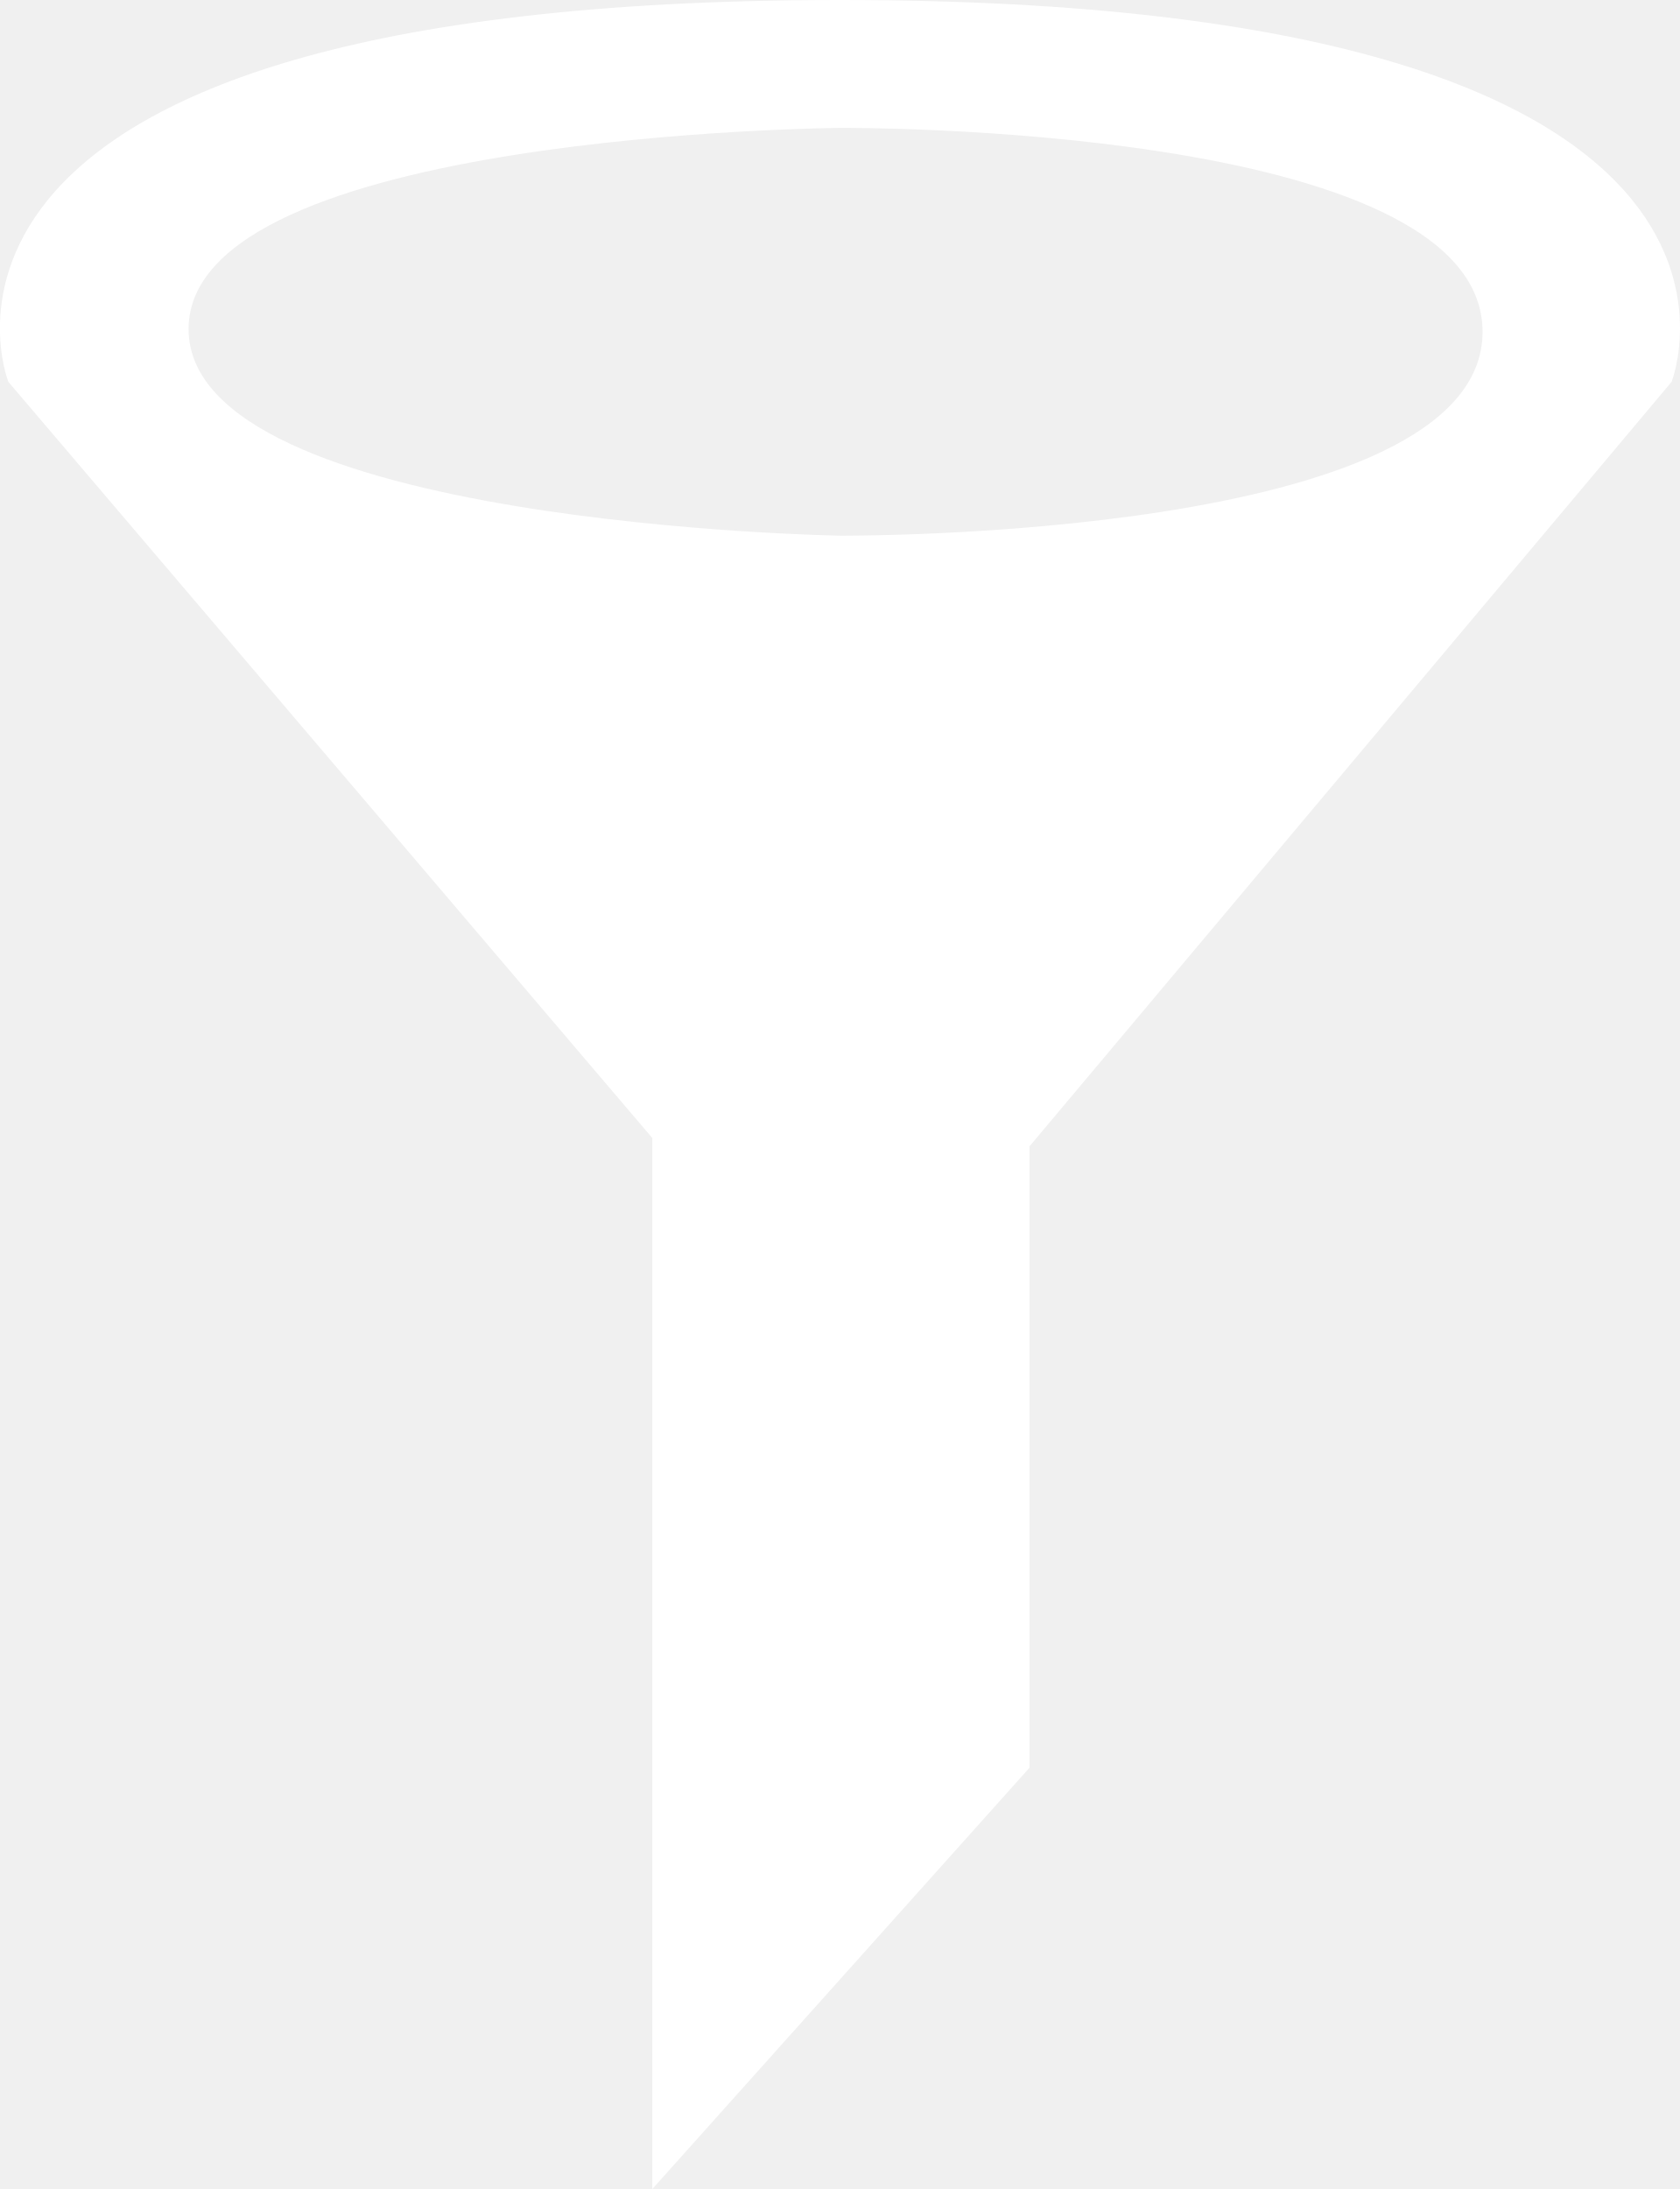
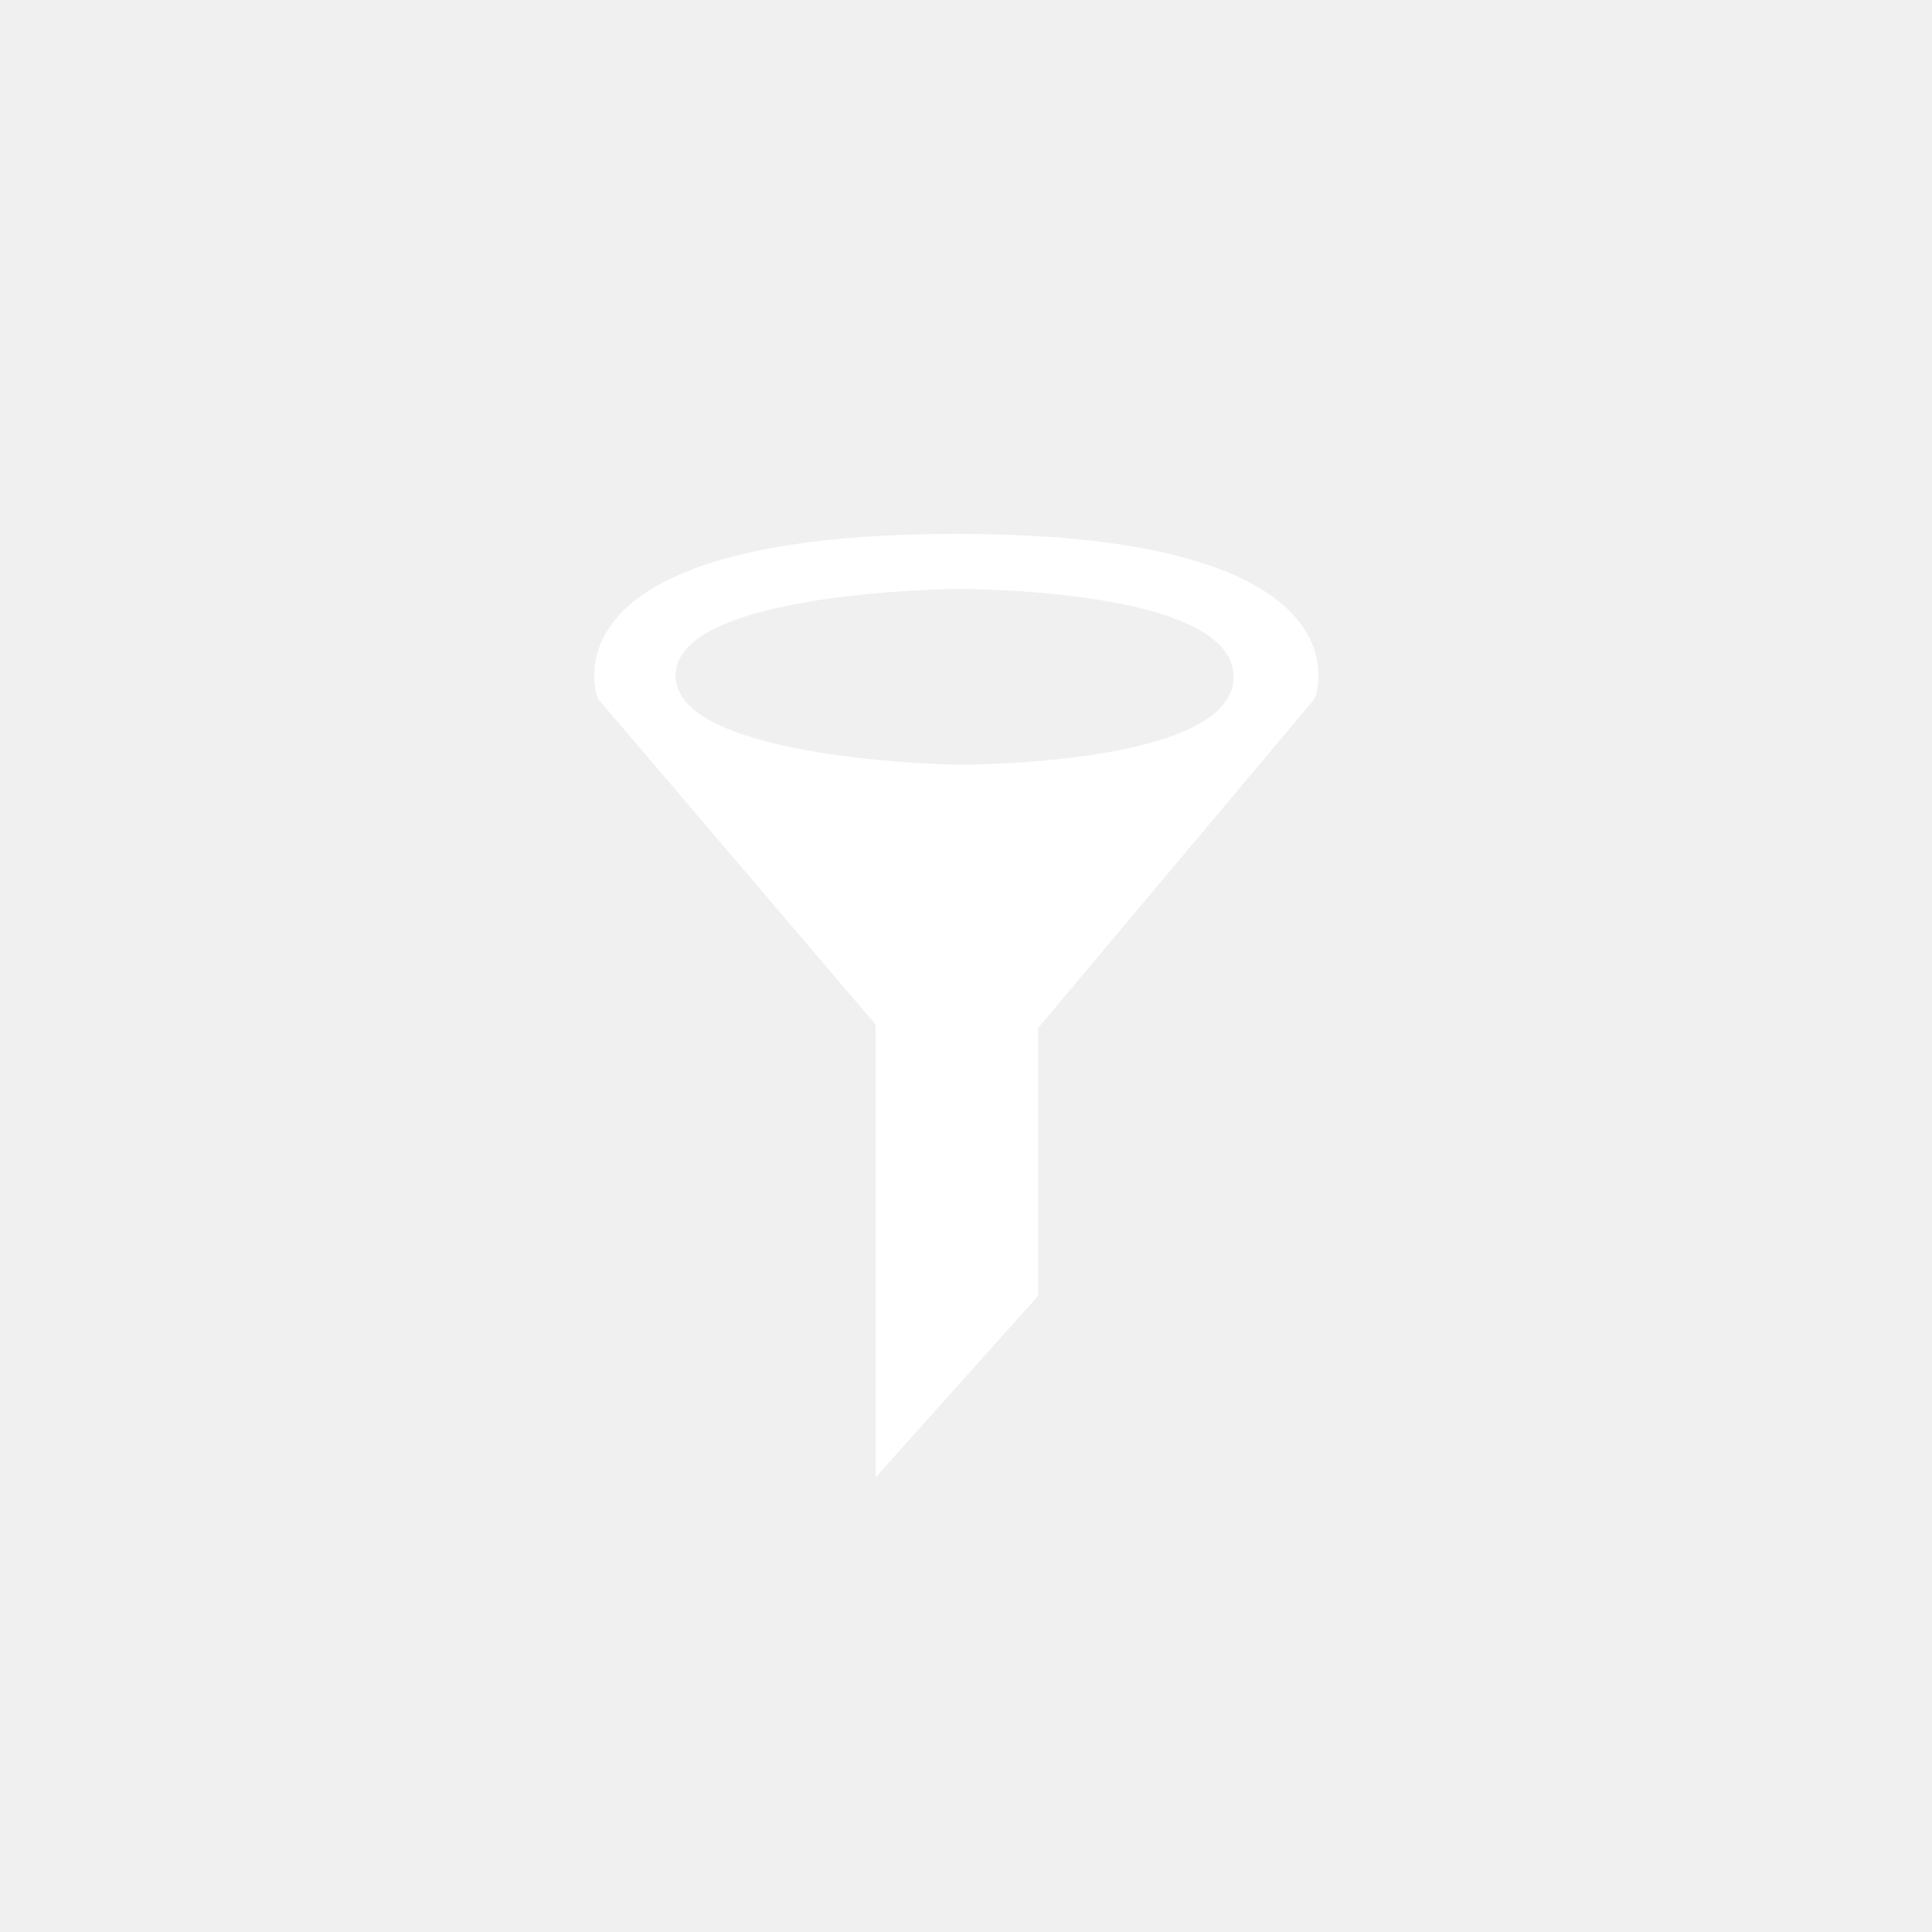
- <svg xmlns="http://www.w3.org/2000/svg" viewBox="0 0 36.26 47.24">
+ <svg xmlns="http://www.w3.org/2000/svg" id="Layer_1" data-name="Layer 1" viewBox="0 0 850 850">
  <defs>
    <style>.cls-1{fill:#fff;}</style>
  </defs>
-   <g id="Layer_2" data-name="Layer 2">
-     <g id="Layer_1-2" data-name="Layer 1">
-       <g id="white_imagery_text" data-name="white imagery + text">
-         <path class="cls-1" d="M18.13,0C-3.09,0,.18,8.24.18,8.24l13.9,16.32V47.24l8.14-9.09V24.74L36.08,8.24S39.35,0,18.13,0Zm0,11.56S4.07,11.33,4.07,7.1,18.13,2.76,18.13,2.76,32,2.66,32,7.16,18.13,11.56,18.13,11.56Z" />
-       </g>
-     </g>
+   <g id="white_imagery_text" data-name="white imagery + text">
+     <path class="cls-1" d="M420.75,234.89C234.3,234.89,263,307.33,263,307.33L385.21,450.72V650l71.54-79.89V452.24L578.46,307.33S607.2,234.89,420.75,234.89Zm0,101.54s-123.53-1.95-123.53-39.19,123.53-38.11,123.53-38.11,122-.86,122,38.65S420.75,336.43,420.75,336.43Z" />
  </g>
</svg>
